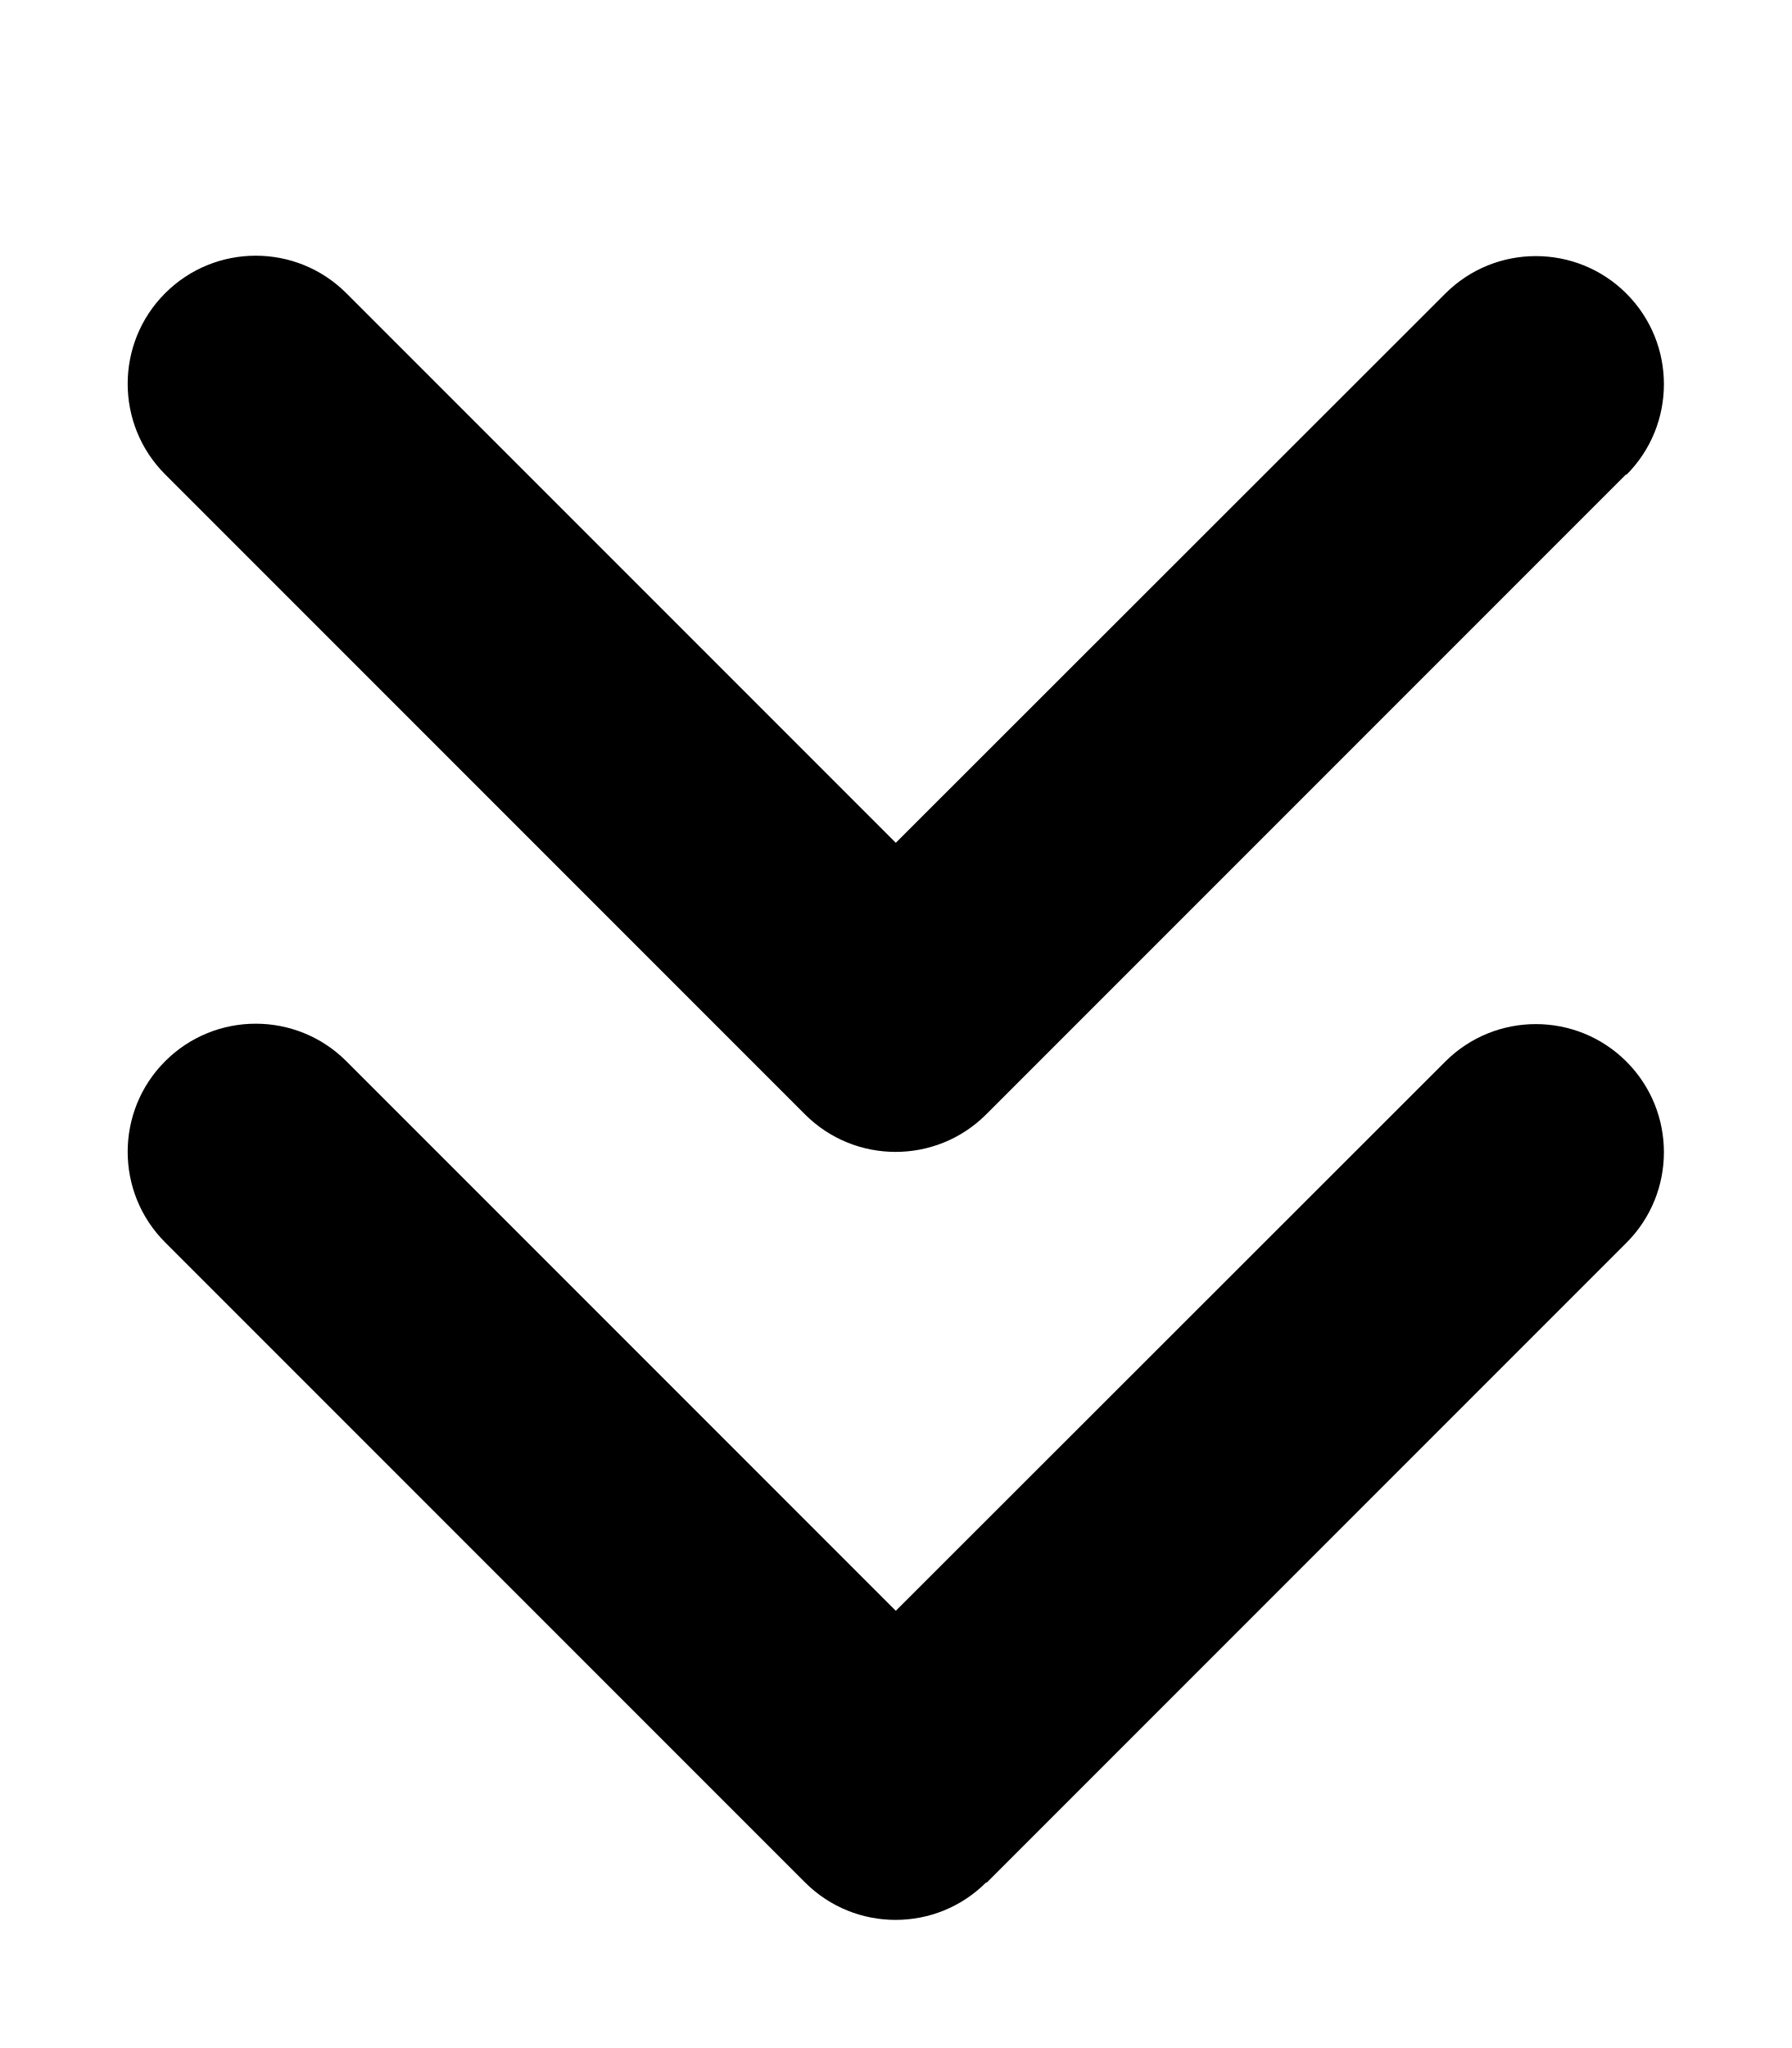
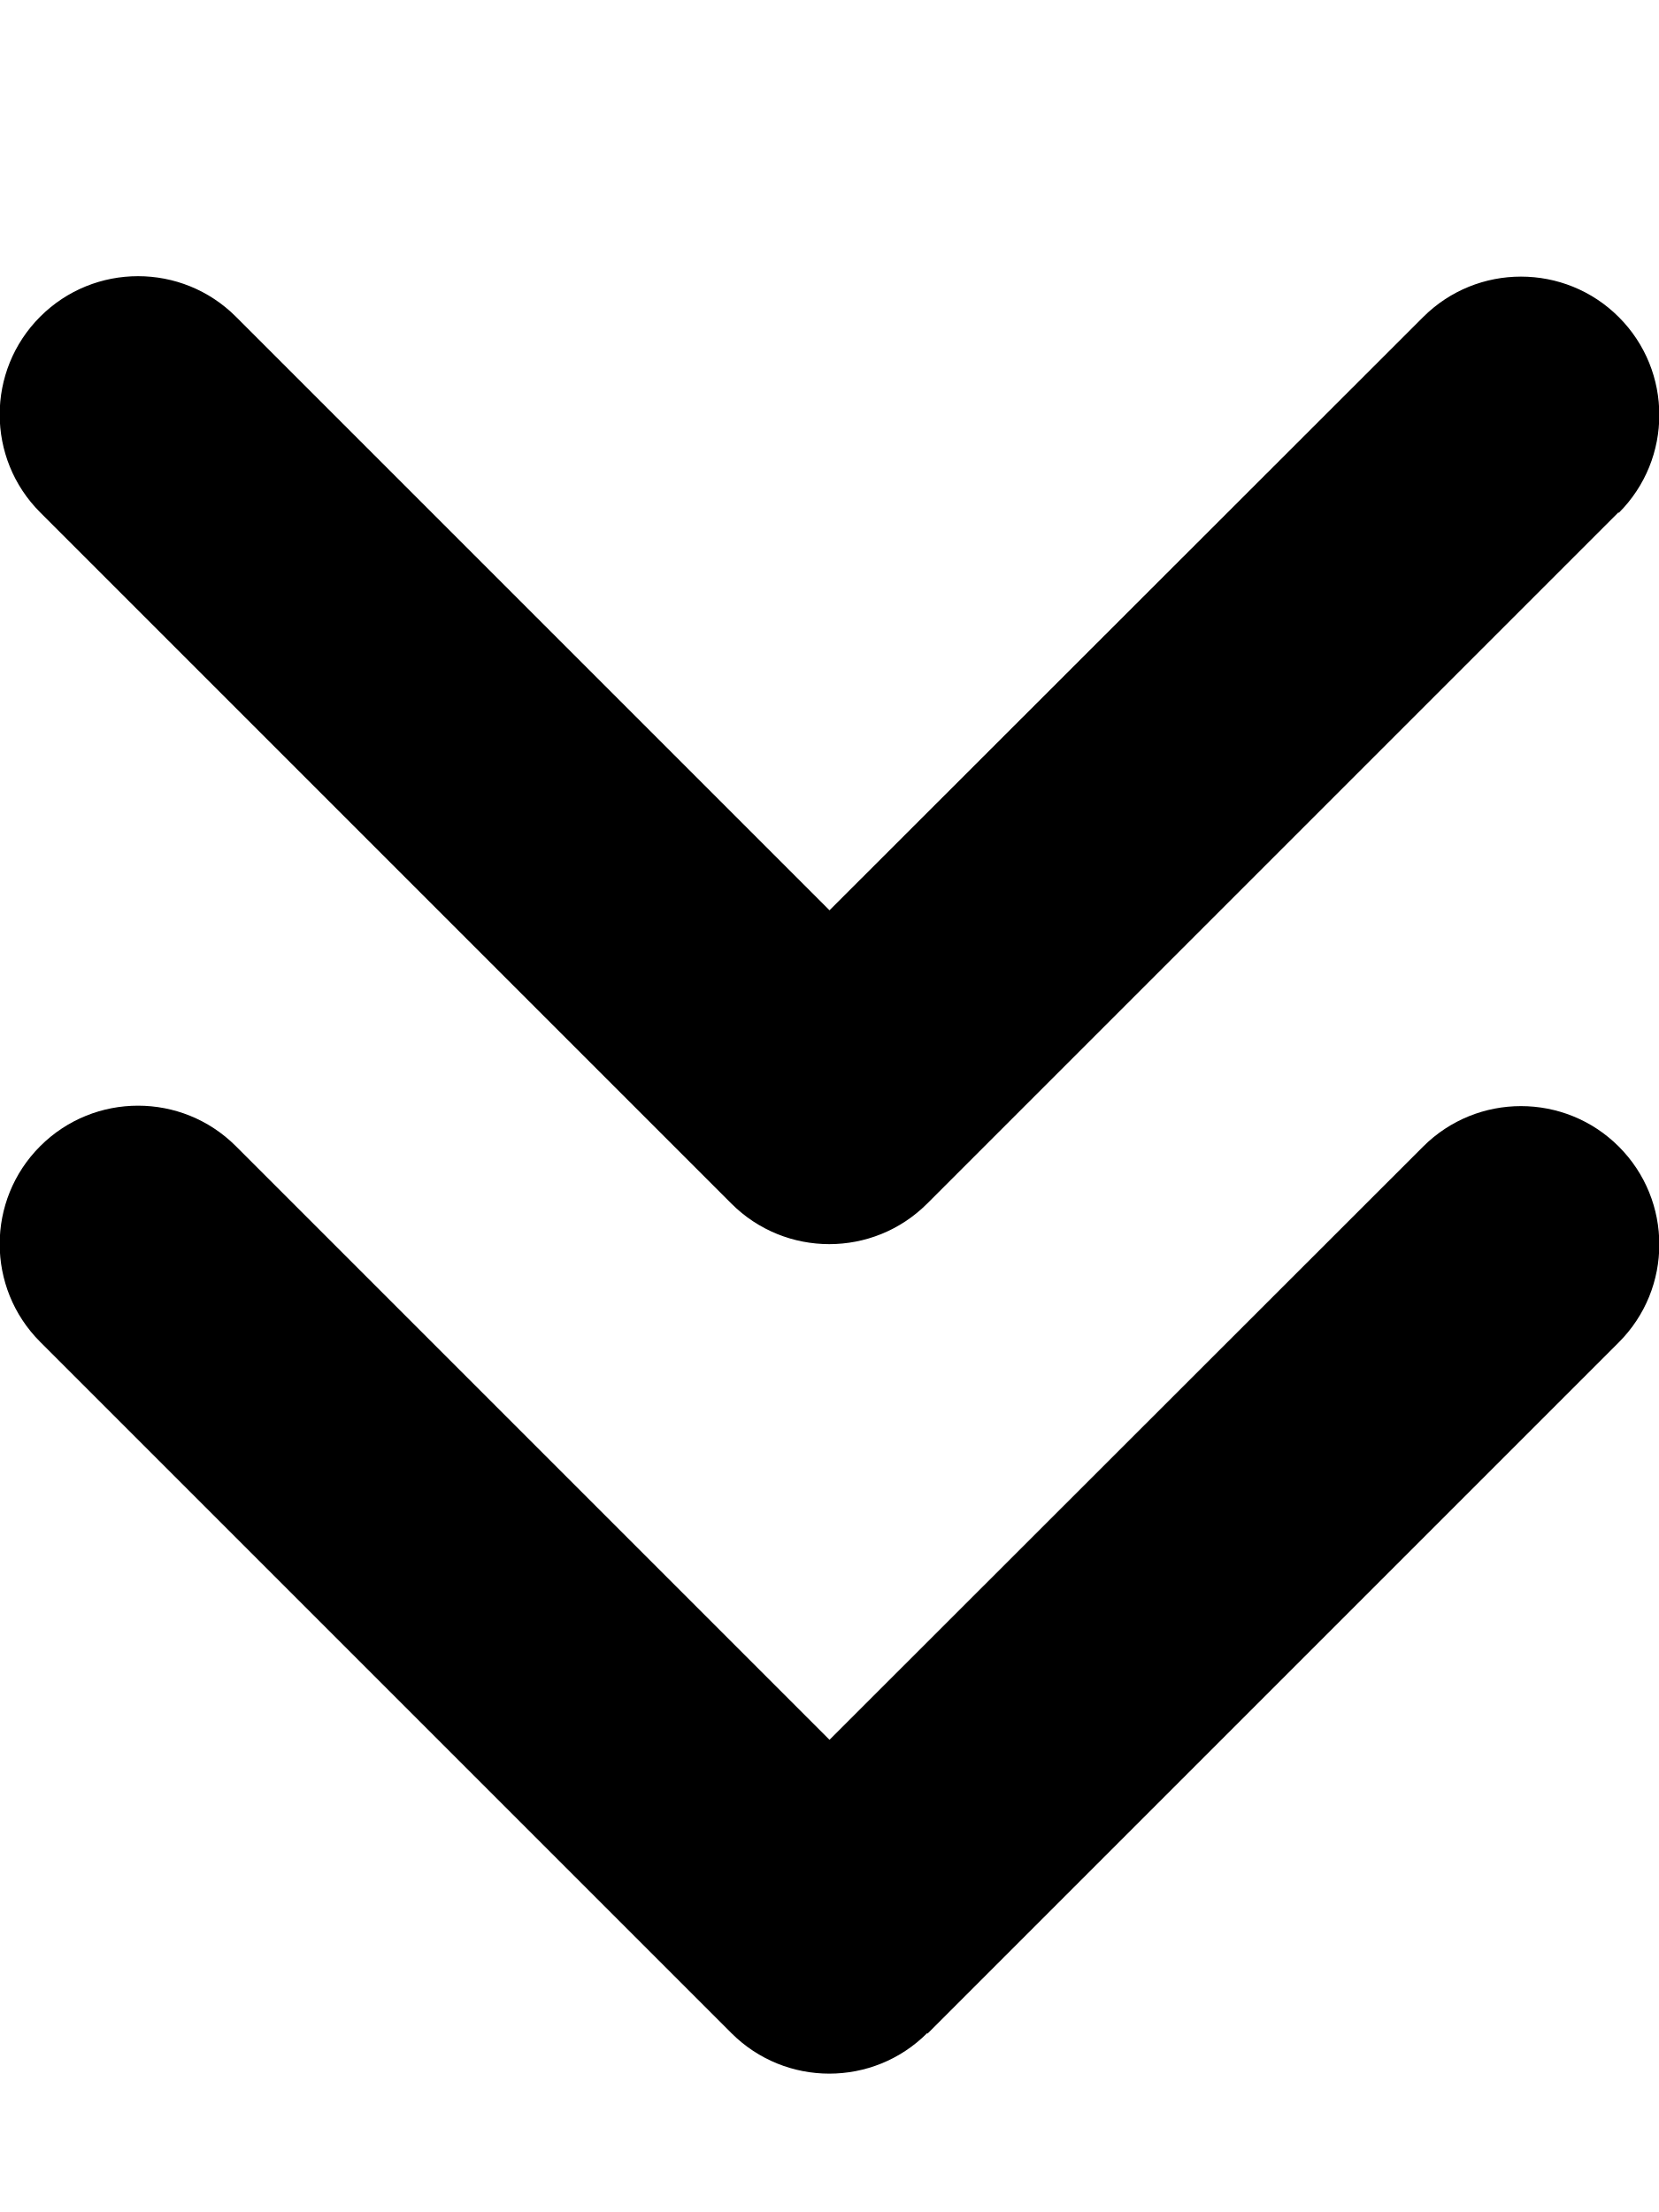
- <svg xmlns="http://www.w3.org/2000/svg" viewBox="0 0 448 512">
-   <path d="M246.6 470.6c-12.5 12.5-32.8 12.5-45.3 0l-160-160c-12.5-12.5-12.5-32.8 0-45.3s32.8-12.5 45.3 0L224 402.7 361.4 265.4c12.5-12.5 32.8-12.5 45.3 0s12.5 32.8 0 45.3l-160 160zm160-352l-160 160c-12.5 12.5-32.8 12.5-45.3 0l-160-160c-12.5-12.5-12.5-32.8 0-45.3s32.8-12.5 45.3 0L224 210.7 361.4 73.4c12.5-12.5 32.8-12.5 45.3 0s12.5 32.8 0 45.3z" />
+ <svg xmlns="http://www.w3.org/2000/svg" viewBox="0 0 384 512">
+   <path fill="currentColor" d="M214.6 470.6c-12.5 12.5-32.8 12.5-45.3 0l-160-160c-12.5-12.5-12.5-32.8 0-45.3s32.8-12.5 45.3 0L192 402.7 329.4 265.4c12.5-12.5 32.8-12.5 45.3 0s12.5 32.8 0 45.3l-160 160zm160-352l-160 160c-12.5 12.5-32.8 12.5-45.3 0l-160-160c-12.5-12.5-12.5-32.8 0-45.3s32.8-12.5 45.3 0L192 210.7 329.4 73.4c12.5-12.5 32.8-12.5 45.3 0s12.5 32.8 0 45.3z" />
</svg>
